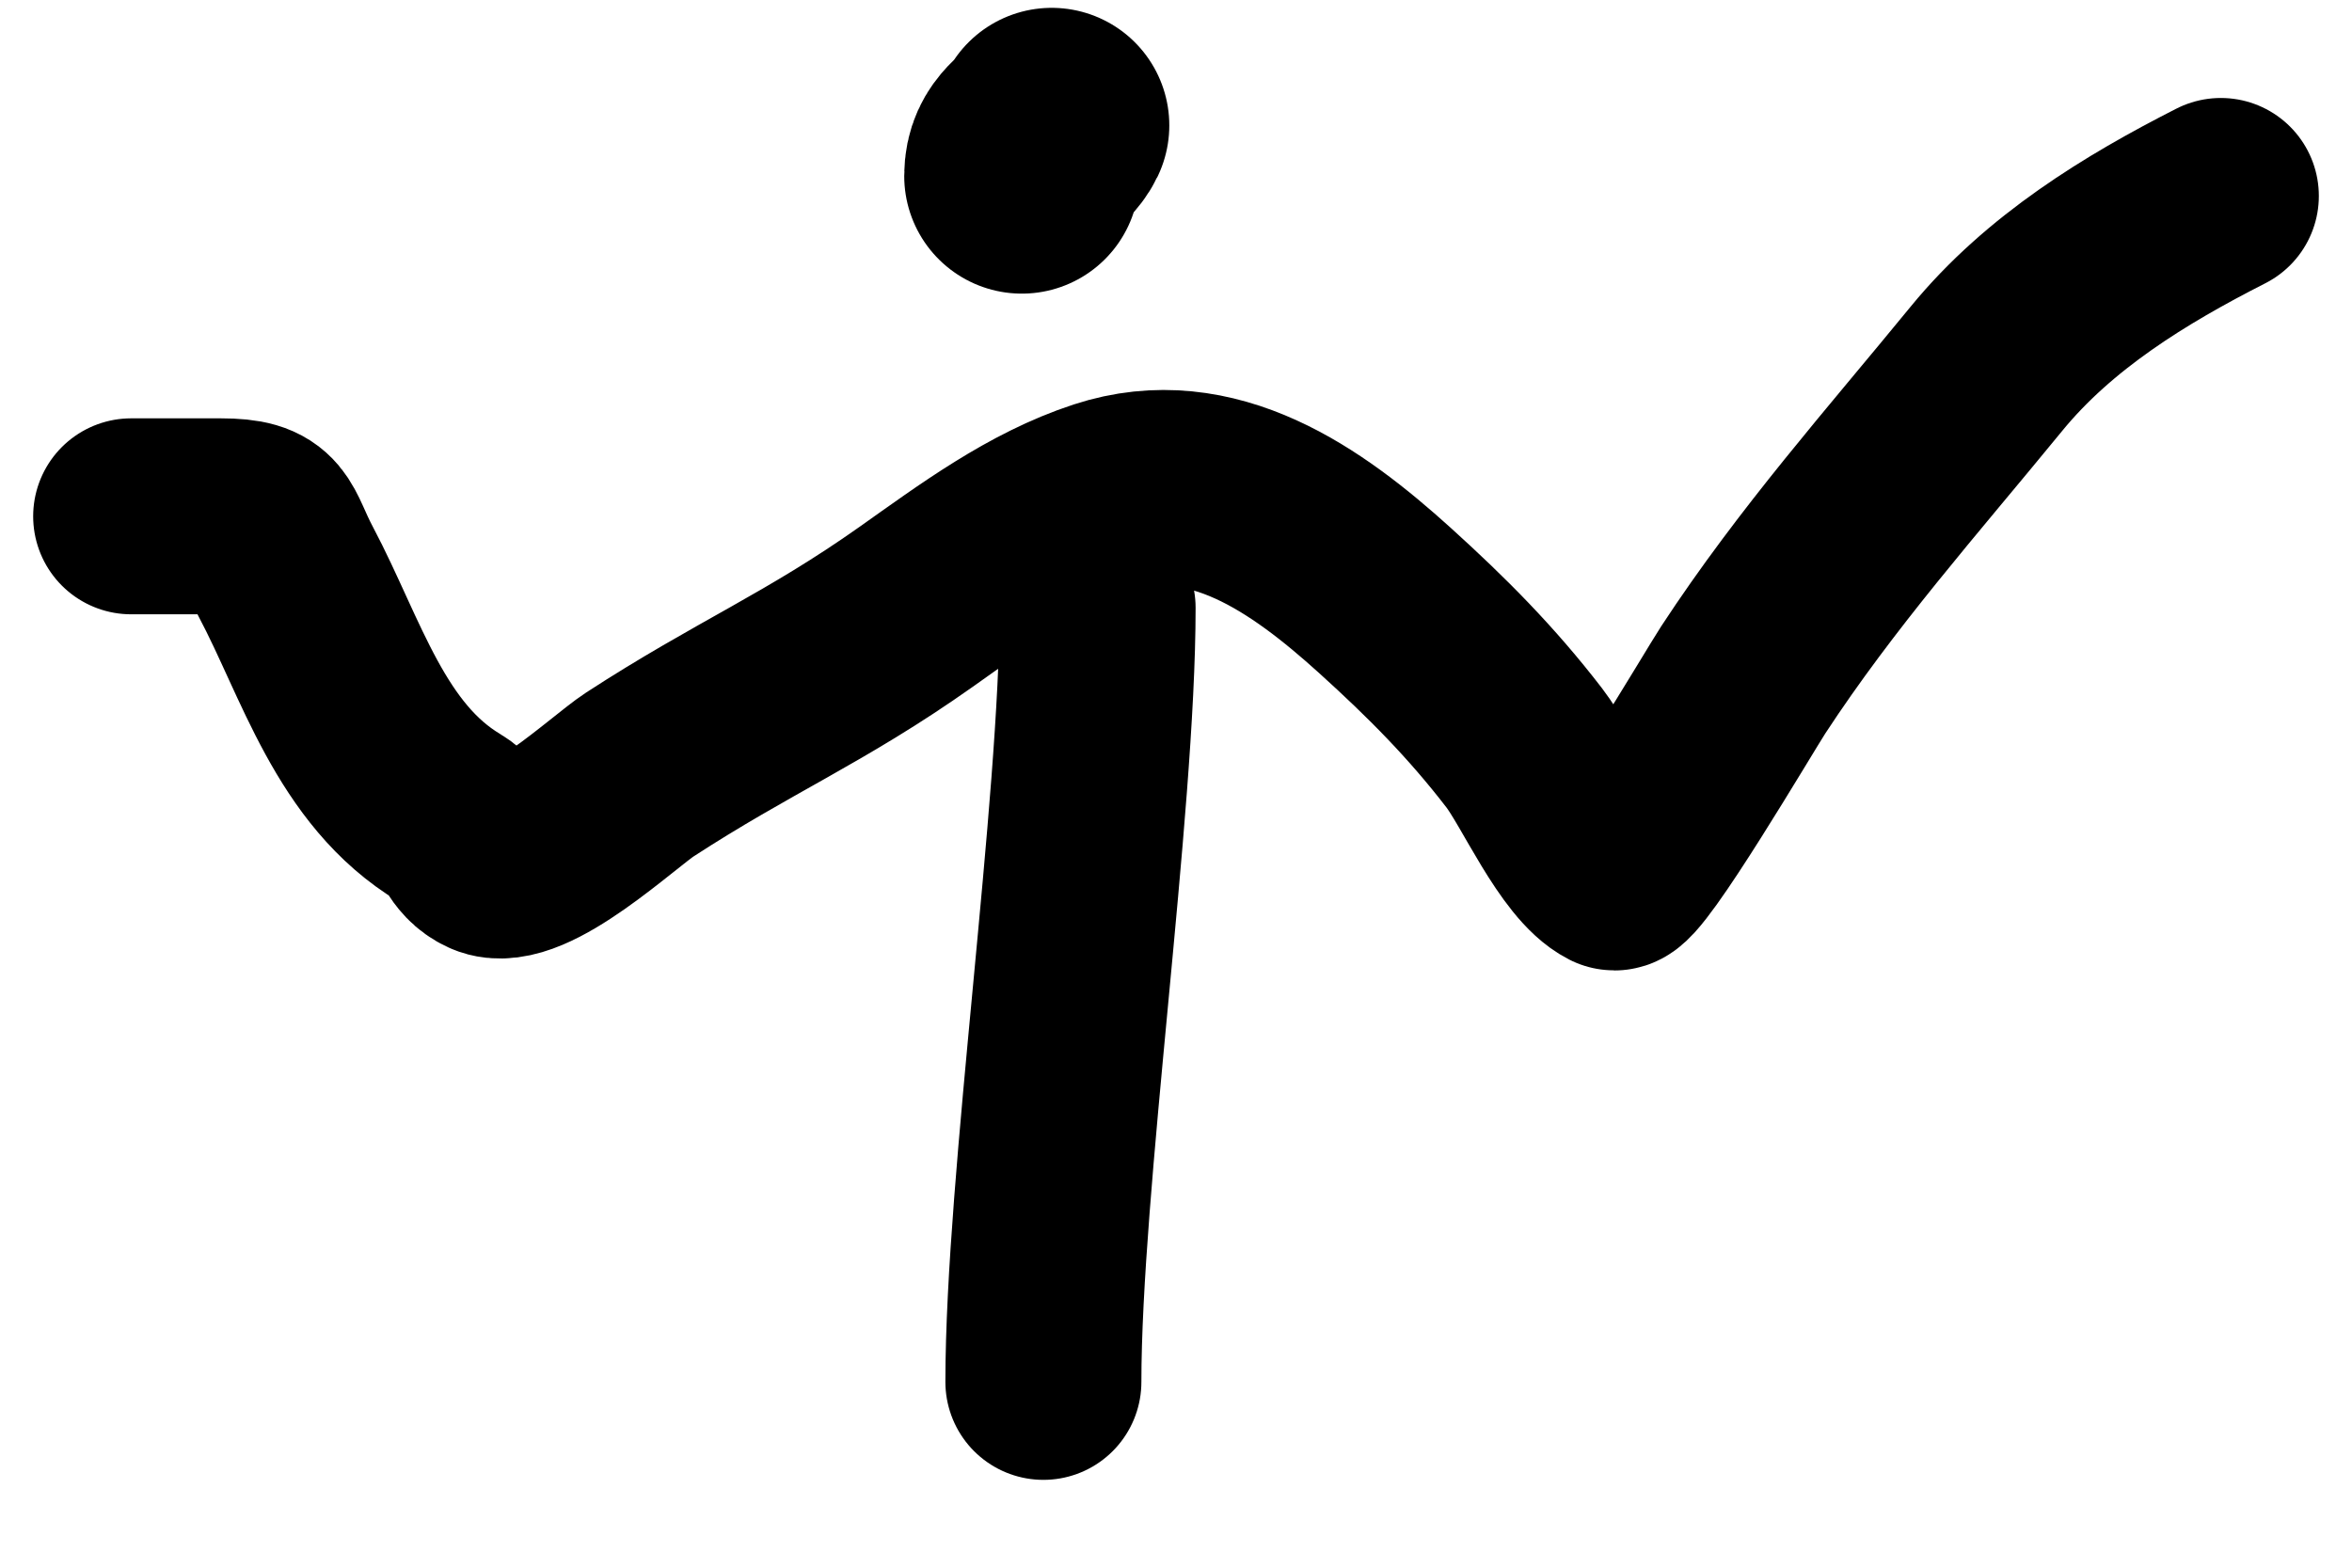
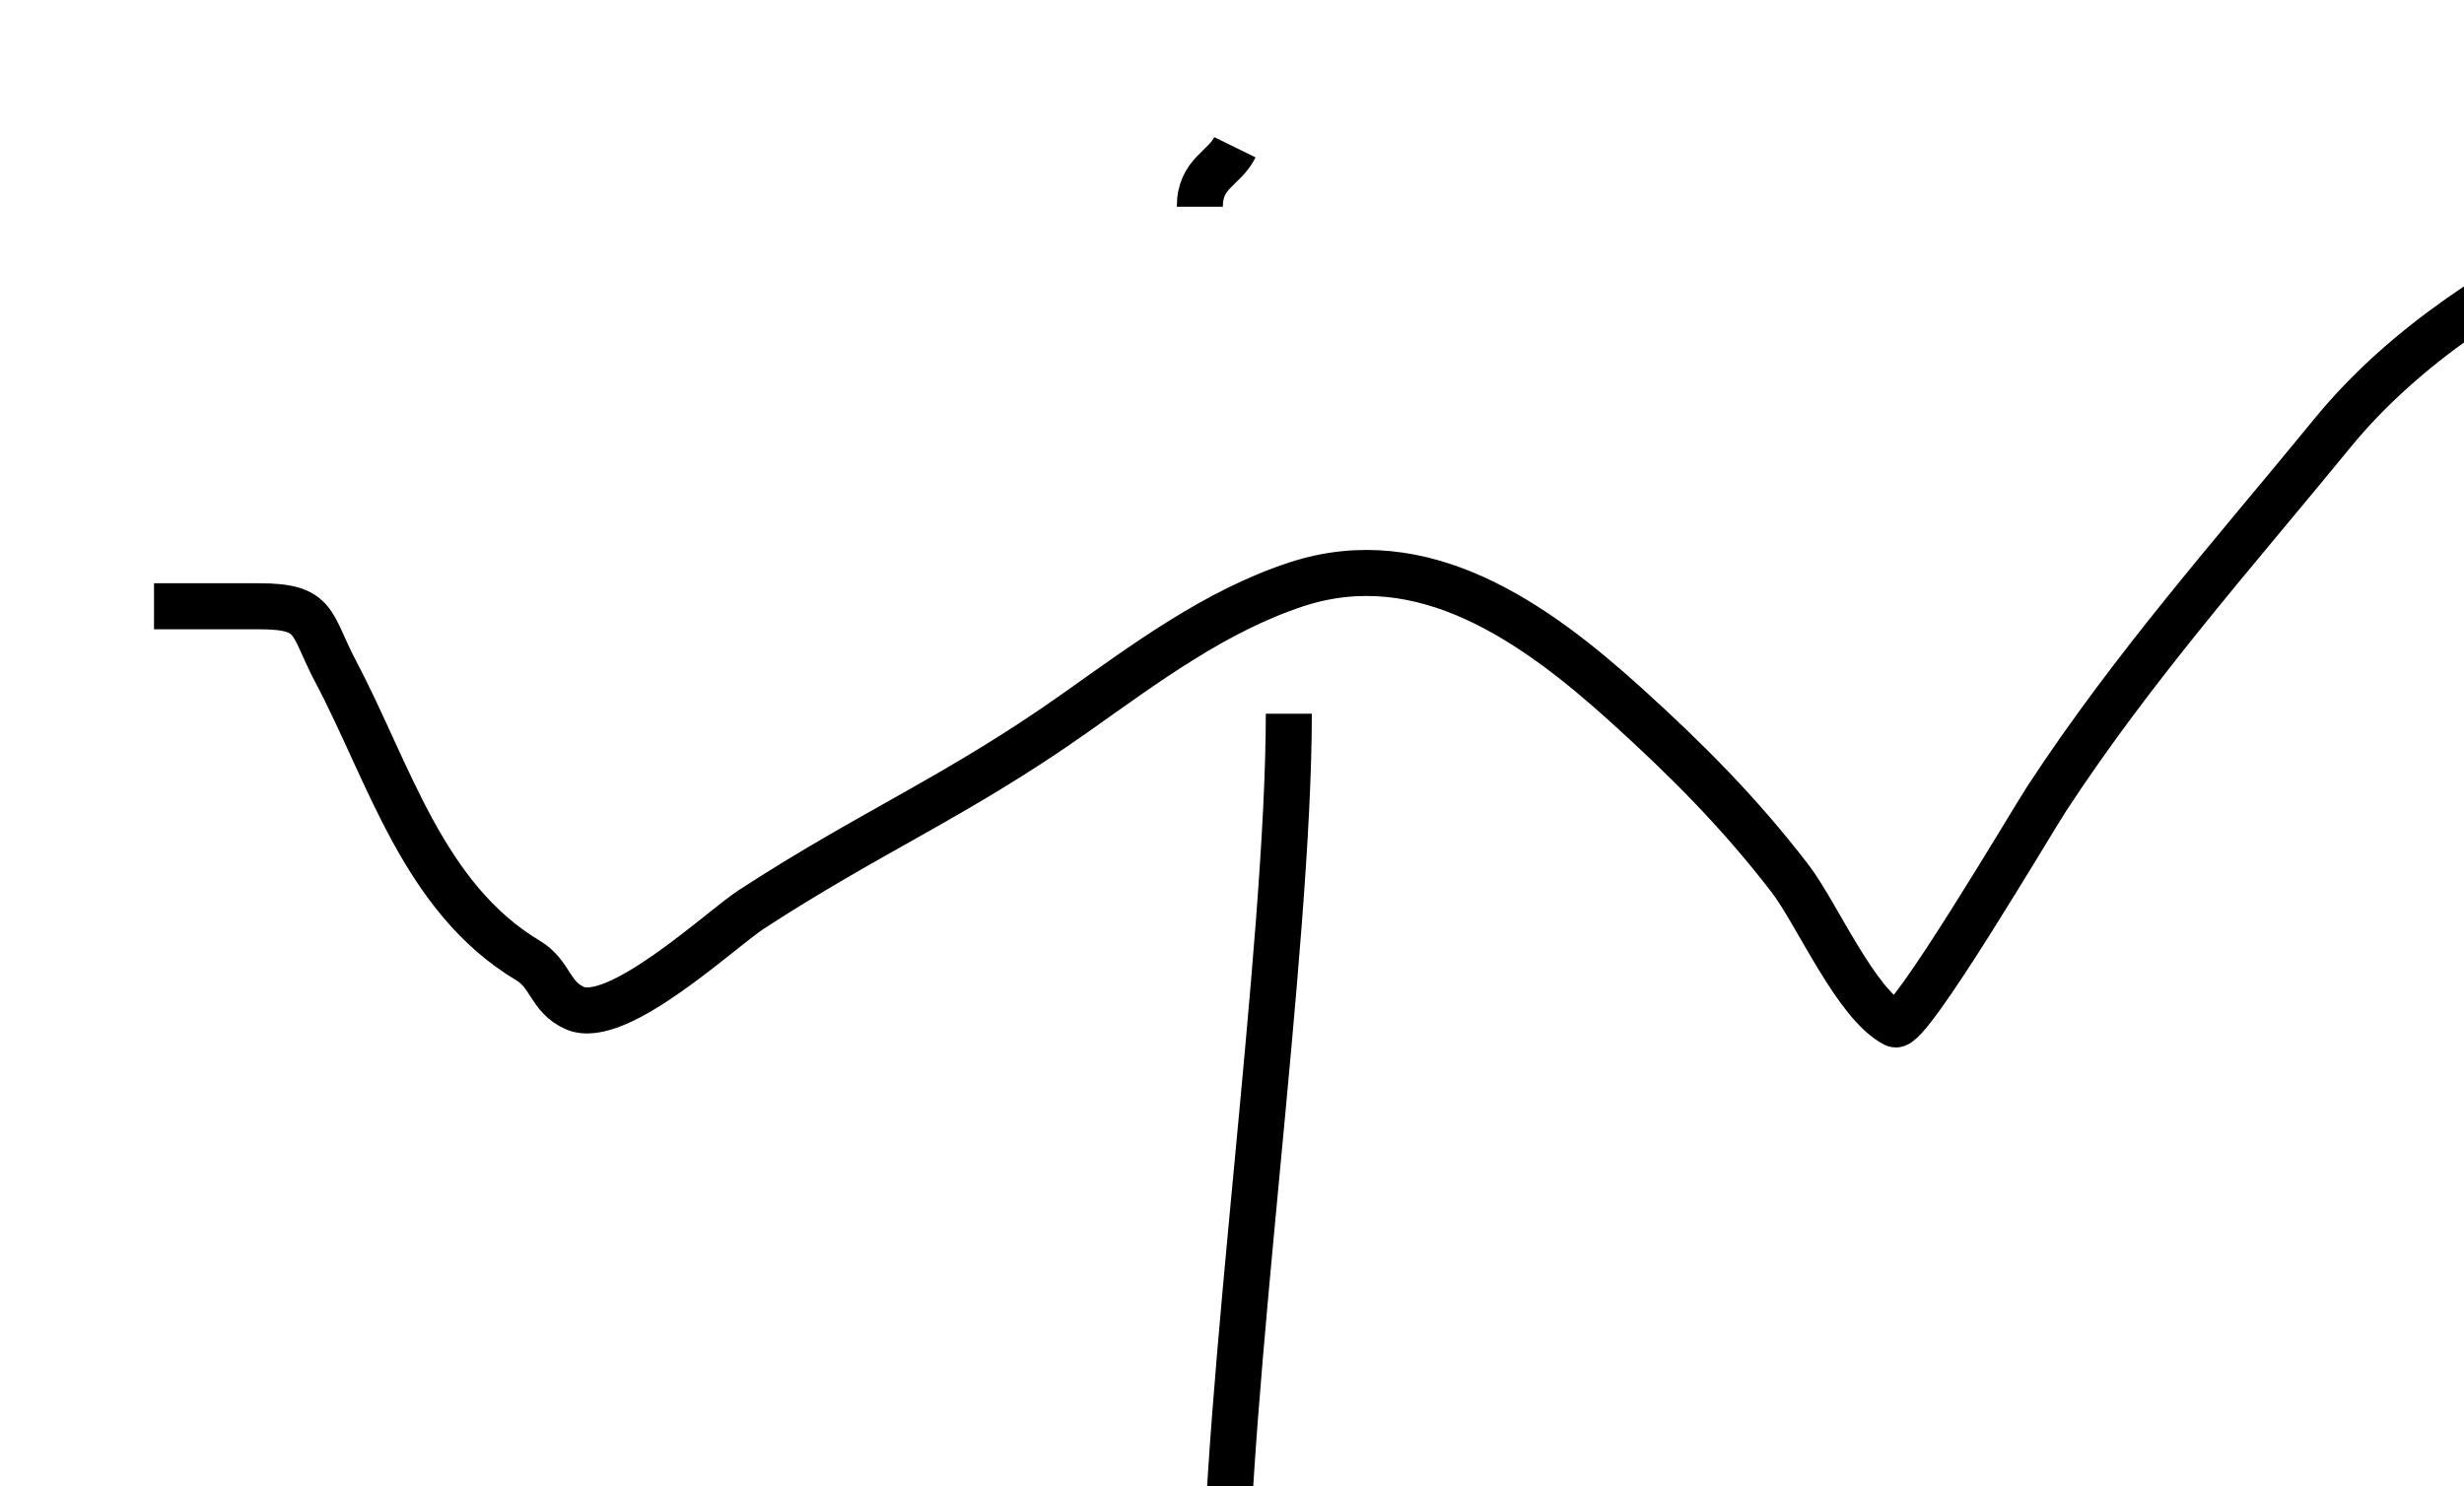
- <svg xmlns="http://www.w3.org/2000/svg" width="60" height="40" viewBox="0 0 60 40" fill="none">
-   <path d="M26.067 4.492C26.067 3.757 26.599 3.669 26.829 3.2" stroke="black" stroke-width="6" stroke-linecap="round" />
-   <path d="M3.346 13.174C4.107 13.174 4.869 13.174 5.63 13.174C6.898 13.174 6.734 13.536 7.294 14.595C8.457 16.793 9.193 19.507 11.468 20.869C11.972 21.171 11.939 21.657 12.484 21.903C13.402 22.319 15.654 20.197 16.319 19.764C18.962 18.044 20.791 17.308 23.374 15.481C24.884 14.413 26.413 13.27 28.169 12.696C30.916 11.797 33.341 13.521 35.332 15.323C36.655 16.521 37.789 17.659 38.886 19.085C39.475 19.851 40.318 21.825 41.17 22.258C41.461 22.406 44.14 17.852 44.47 17.348C46.347 14.482 48.522 12.039 50.675 9.408C52.275 7.453 54.473 6.11 56.654 5" stroke="black" stroke-width="5" stroke-linecap="round" />
-   <path d="M28 15.508C28 20.608 26.617 30.219 26.617 35.259" stroke="black" stroke-width="5" stroke-linecap="round" />
+ <svg xmlns="http://www.w3.org/2000/svg" fill="none" stroke="currentColor">
+   <path d="M26.067 4.492C26.067 3.757 26.599 3.669 26.829 3.2" />
+   <path d="M3.346 13.174C4.107 13.174 4.869 13.174 5.63 13.174C6.898 13.174 6.734 13.536 7.294 14.595C8.457 16.793 9.193 19.507 11.468 20.869C11.972 21.171 11.939 21.657 12.484 21.903C13.402 22.319 15.654 20.197 16.319 19.764C18.962 18.044 20.791 17.308 23.374 15.481C24.884 14.413 26.413 13.27 28.169 12.696C30.916 11.797 33.341 13.521 35.332 15.323C36.655 16.521 37.789 17.659 38.886 19.085C39.475 19.851 40.318 21.825 41.17 22.258C41.461 22.406 44.14 17.852 44.47 17.348C46.347 14.482 48.522 12.039 50.675 9.408C52.275 7.453 54.473 6.11 56.654 5" />
+   <path d="M28 15.508C28 20.608 26.617 30.219 26.617 35.259" />
</svg>
